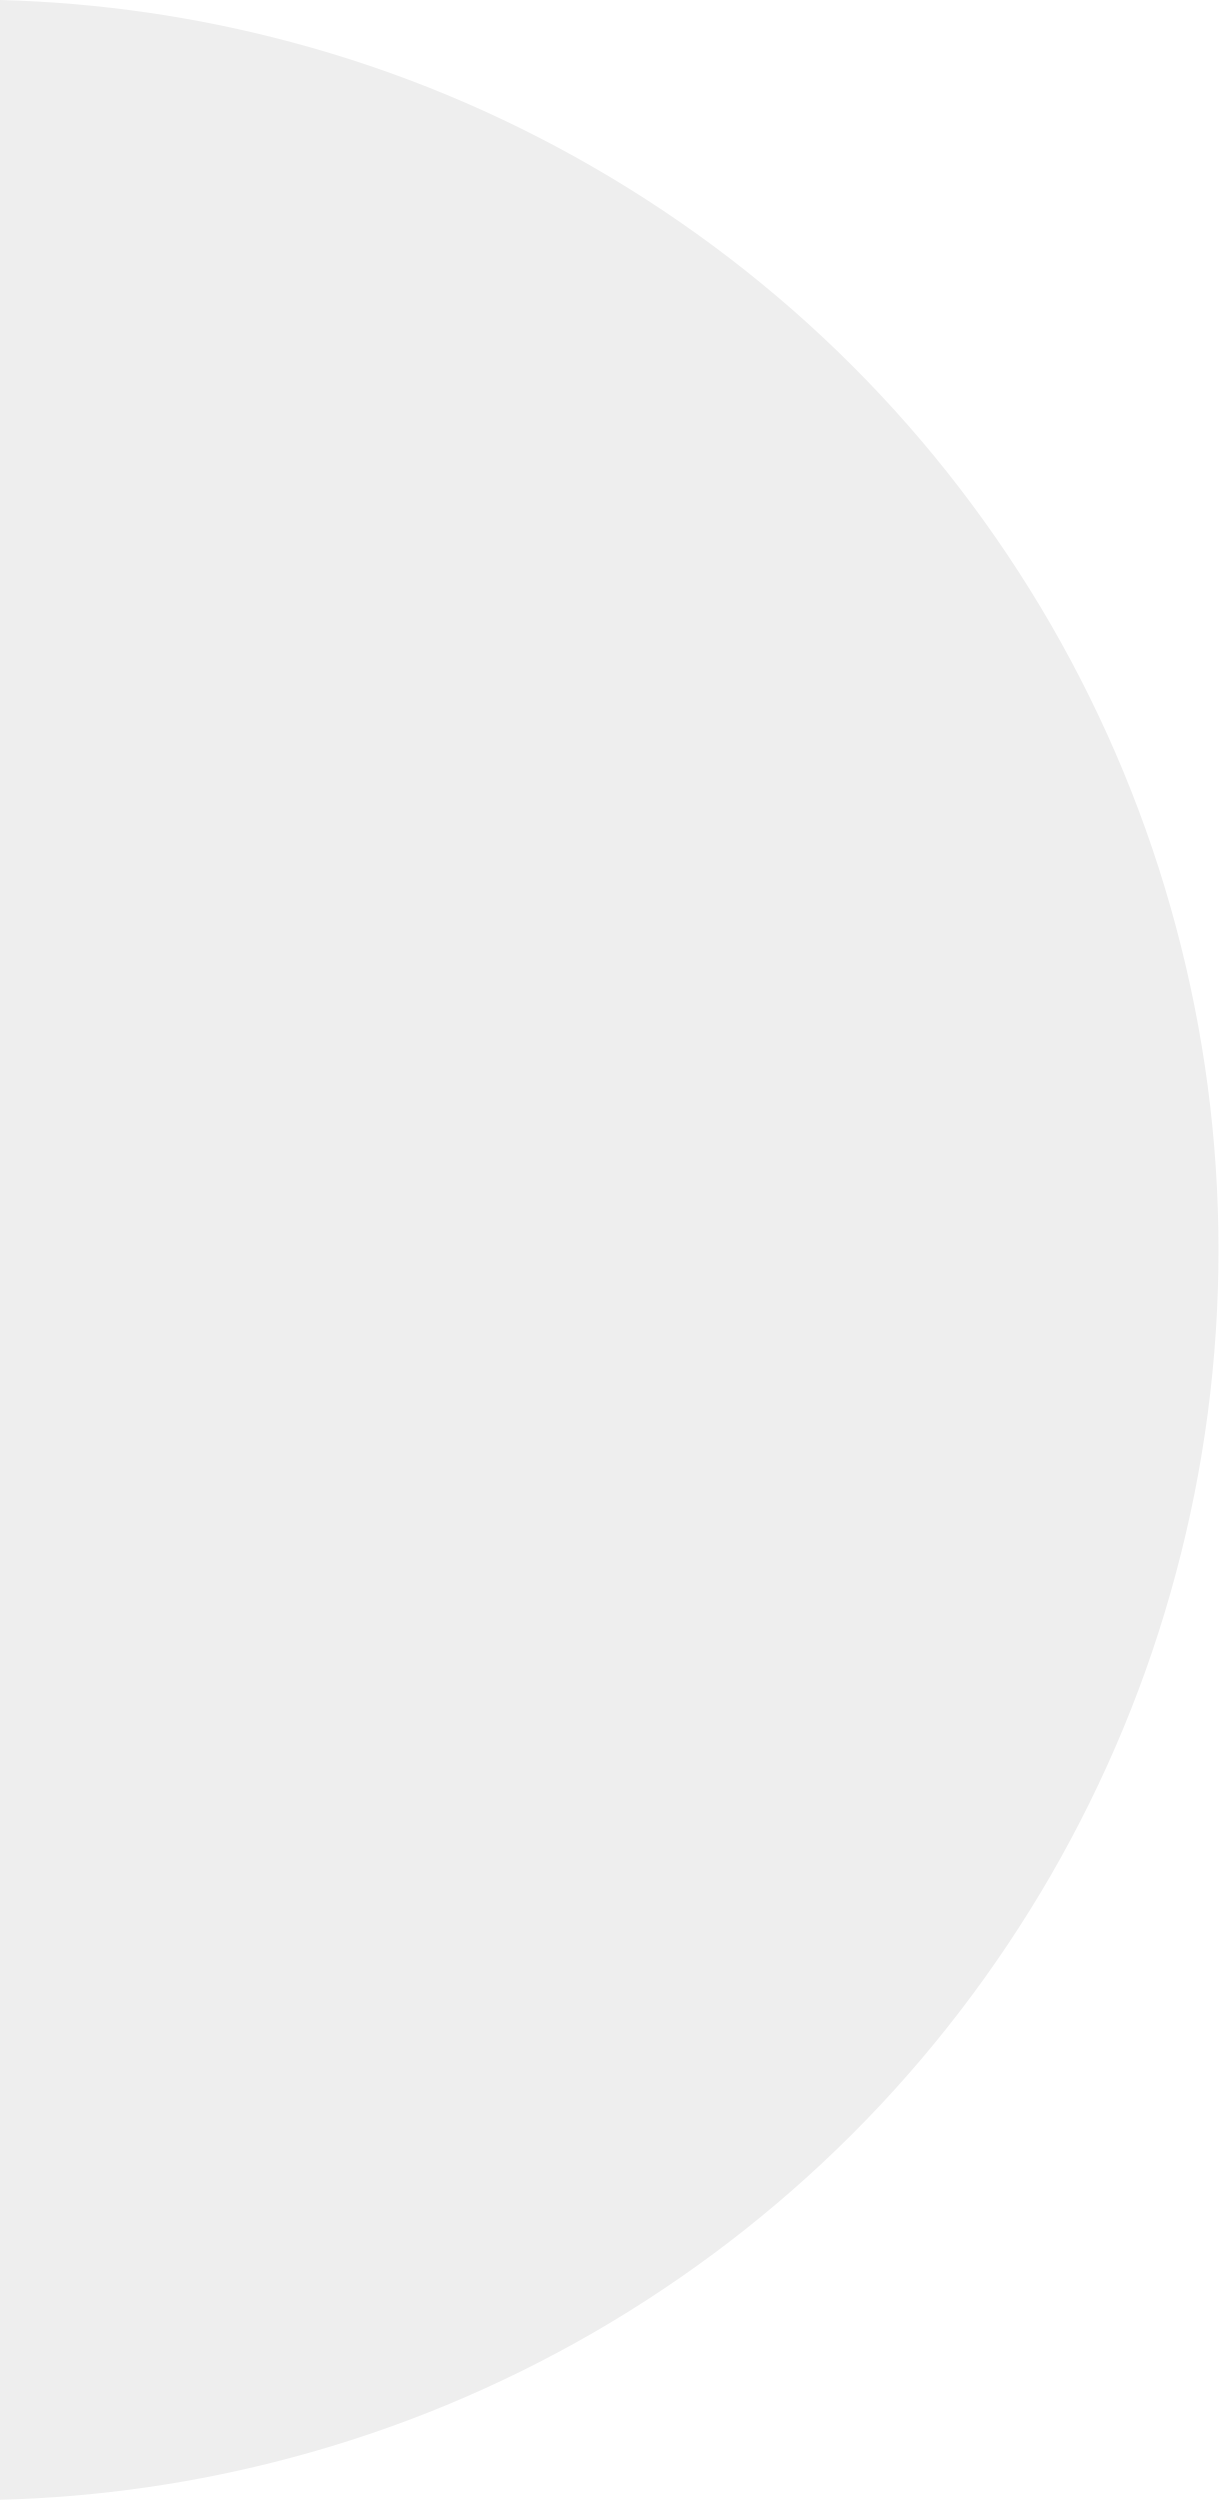
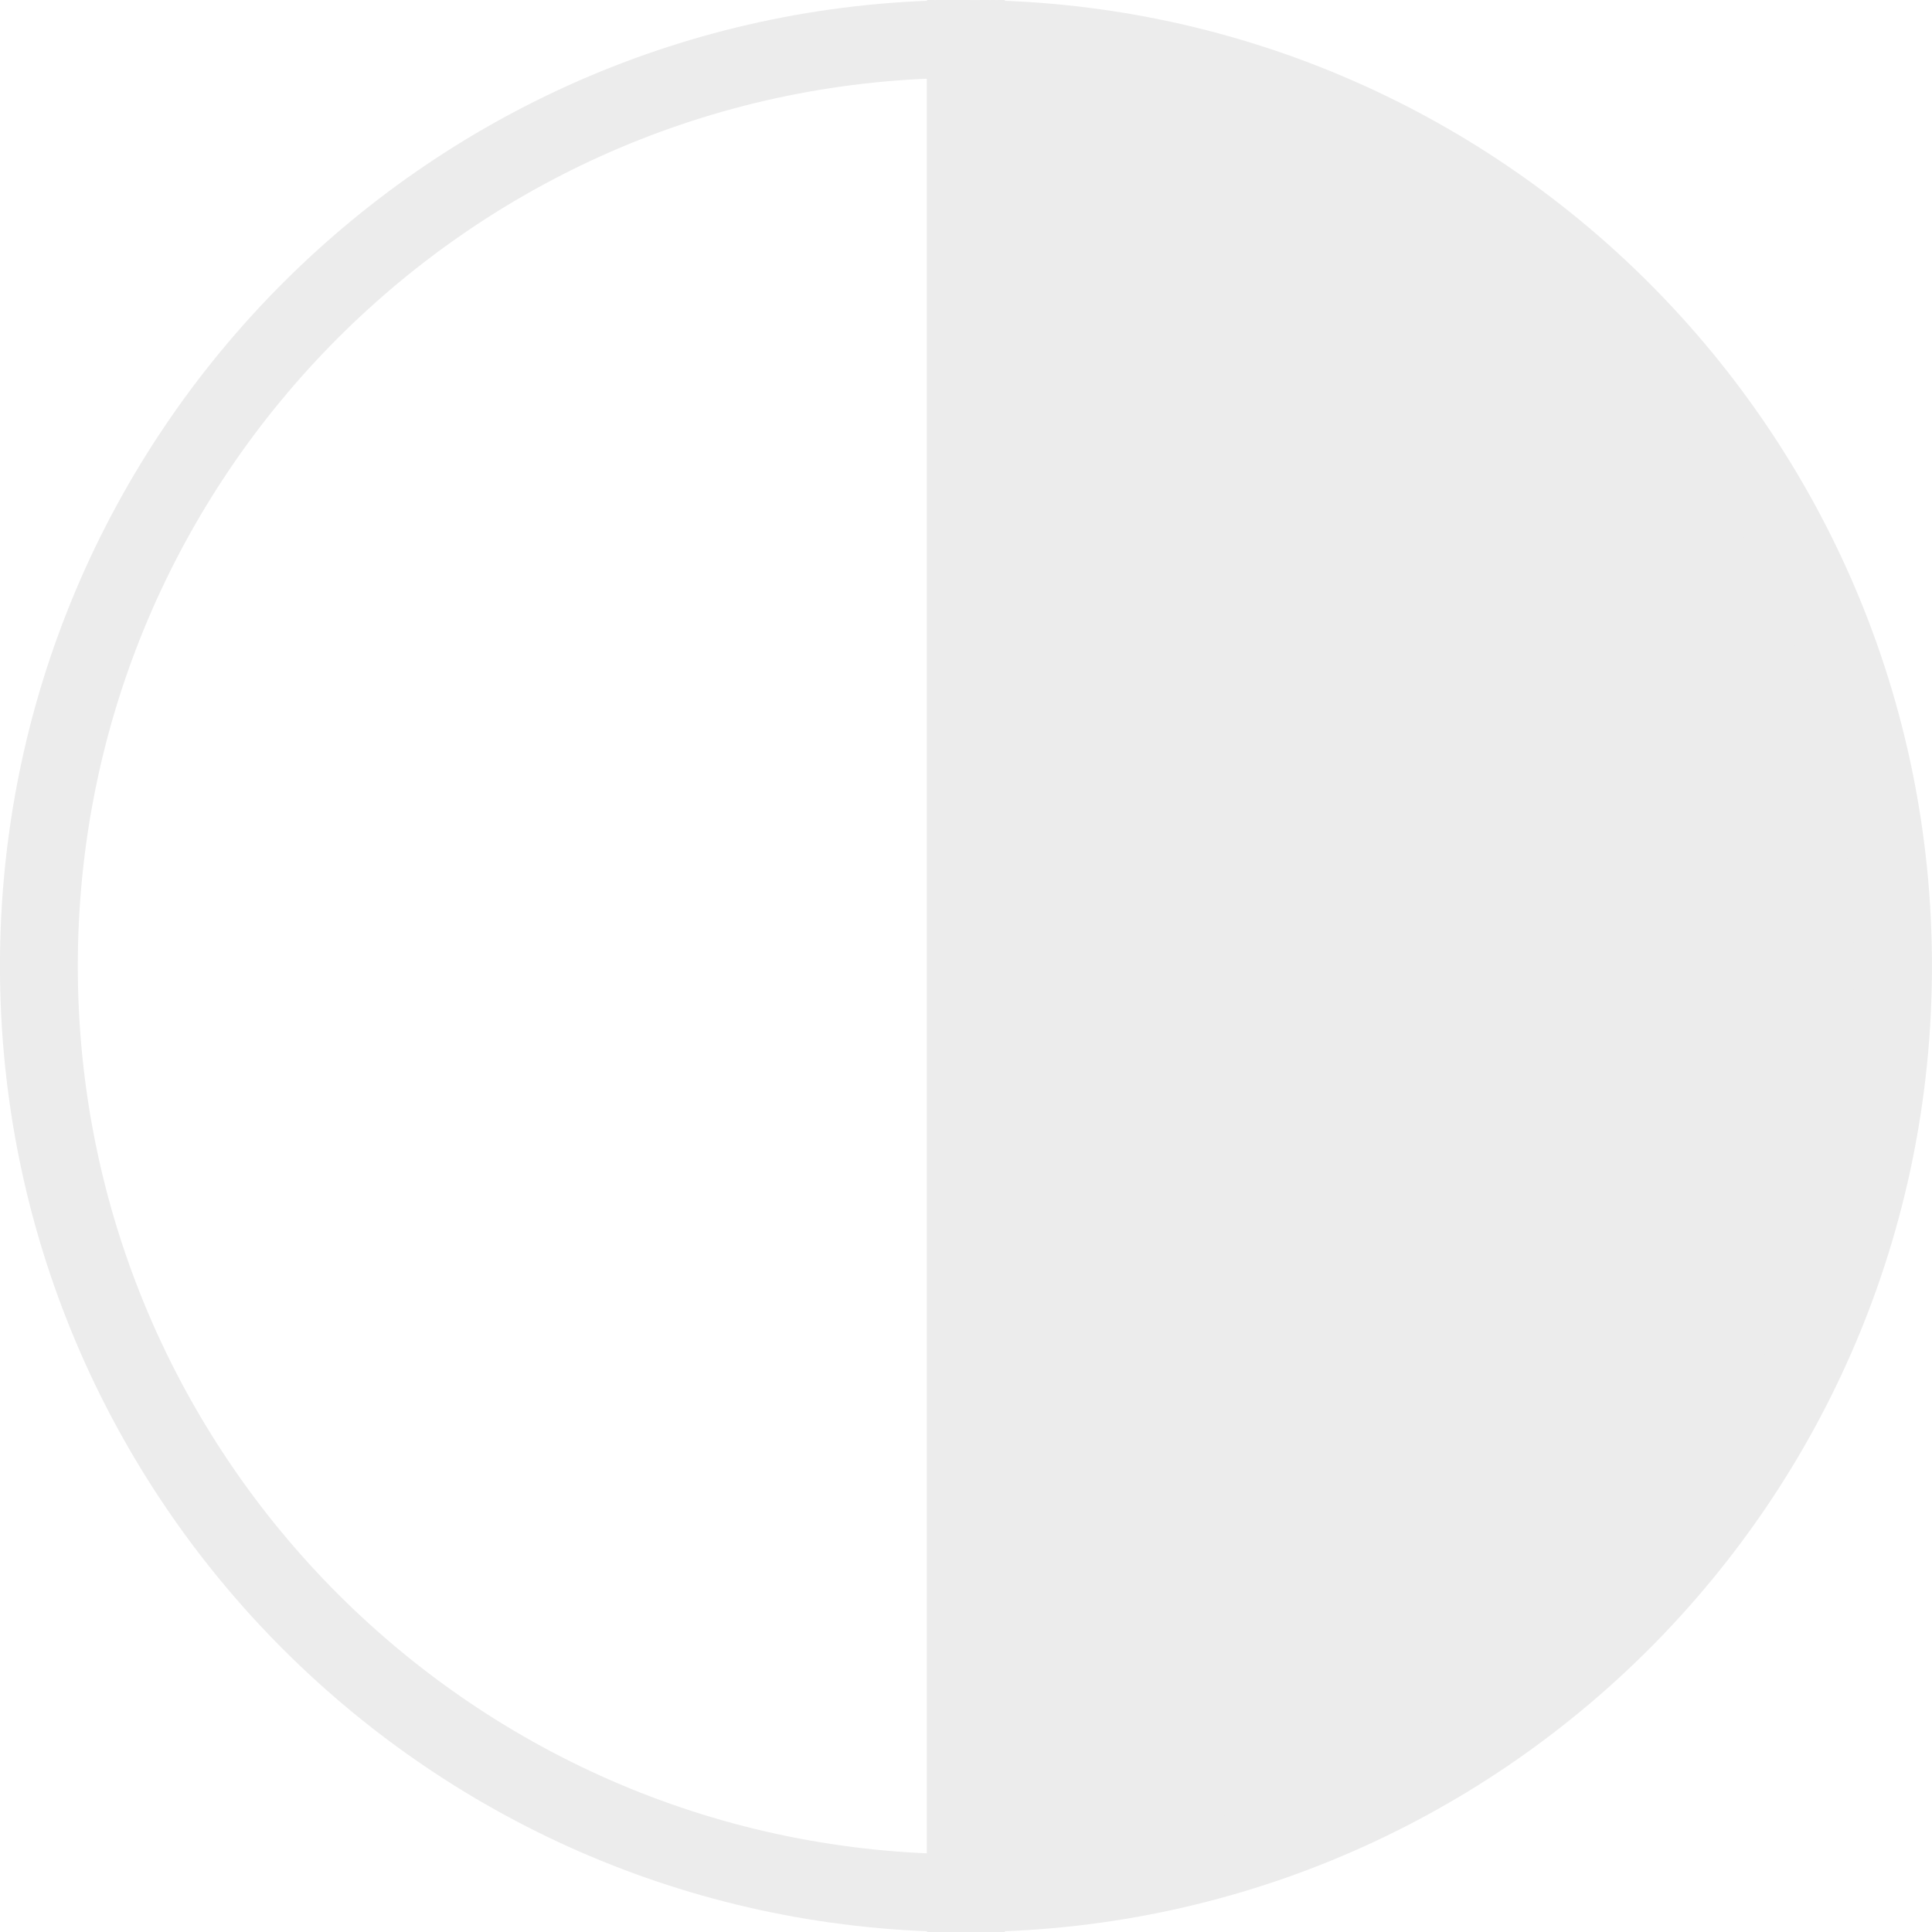
- <svg xmlns="http://www.w3.org/2000/svg" version="1.2" width="6.45mm" height="13.229mm" viewBox="0 0 644.984 1322.917" preserveAspectRatio="xMidYMid" fill-rule="evenodd" stroke-width="28.222" stroke-linejoin="round" xml:space="preserve" id="svg66">
-   <defs class="ClipPathGroup" id="defs8">
-     <clipPath id="presentation_clip_path-3" clipPathUnits="userSpaceOnUse">
-       <rect x="0" y="0" width="21000" height="29700" id="rect786" />
-     </clipPath>
-   </defs>
-   <defs class="TextShapeIndex" id="defs12" />
-   <defs class="EmbeddedBulletChars" id="defs44" />
-   <g style="fill-rule:evenodd;stroke-width:28.222;stroke-linejoin:round" id="g892" transform="matrix(0.1059435,0,0,0.1059435,-1148.639,-857.189)">
-     <g id="g833">
-       <g id="id2-0" class="Master_Slide">
-         <g id="bg-id2-9" class="Background" />
-         <g id="bo-id2-3" class="BackgroundObjects" />
-       </g>
-     </g>
-     <g class="SlideGroup" id="g848">
-       <g id="g846">
-         <g id="container-id1-6">
-           <g id="id1-0" class="Slide" clip-path="url(#presentation_clip_path-3)">
-             <g class="Page" id="g842">
-               <g class="com.sun.star.drawing.ClosedBezierShape" id="g840">
-                 <g id="id3-6">
-                   <rect class="BoundingBox" stroke="none" fill="none" x="10842" y="8091" width="6088" height="12487" id="rect835" />
-                   <path fill="#eeeeee" stroke="none" d="m 10842,8091 c 494,13 983,84 1457,211 525,140 1032,350 1506,624 475,274 910,608 1294,992 384,384 718,819 992,1293 274,475 484,982 624,1507 141,525 213,1068 213,1616 0,548 -72,1091 -213,1616 -140,525 -350,1032 -624,1507 -274,474 -608,909 -992,1293 -384,384 -819,718 -1293,992 -475,274 -982,484 -1507,624 -474,127 -963,198 -1457,211 z" id="path837" />
-                 </g>
-               </g>
-             </g>
-           </g>
-         </g>
-       </g>
+ <svg xmlns="http://www.w3.org/2000/svg" width="13.229mm" height="13.229mm" viewBox="0 0 13.229 13.229" version="1.1" id="svg5">
+   <defs id="defs2" />
+   <g id="layer1" transform="translate(-91.09577,-111.0734)">
+     <g id="g2080">
+       <path id="path234-3" style="font-variation-settings:normal;fill:#280b0b;fill-opacity:0;fill-rule:evenodd;stroke:#ececec;stroke-width:0.533;stroke-linecap:butt;stroke-linejoin:miter;stroke-miterlimit:4;stroke-dasharray:none;stroke-dashoffset:0;stroke-opacity:1;stop-color:#000000" d="m 97.71,111.34 a 6.348,6.348 0 0 0 -6.348,6.348 6.348,6.348 0 0 0 6.348,6.348 z" />
+       <path id="path2075" style="font-variation-settings:normal;fill:#ececec;fill-opacity:1;fill-rule:evenodd;stroke:#ececec;stroke-width:0.533;stroke-linecap:butt;stroke-linejoin:miter;stroke-miterlimit:4;stroke-dasharray:none;stroke-dashoffset:0;stroke-opacity:1;stop-color:#000000" d="m 97.71,111.34 v 12.696 a 6.348,6.348 0 0 0 6.348,-6.348 6.348,6.348 0 0 0 -6.348,-6.348 z" />
    </g>
  </g>
</svg>
